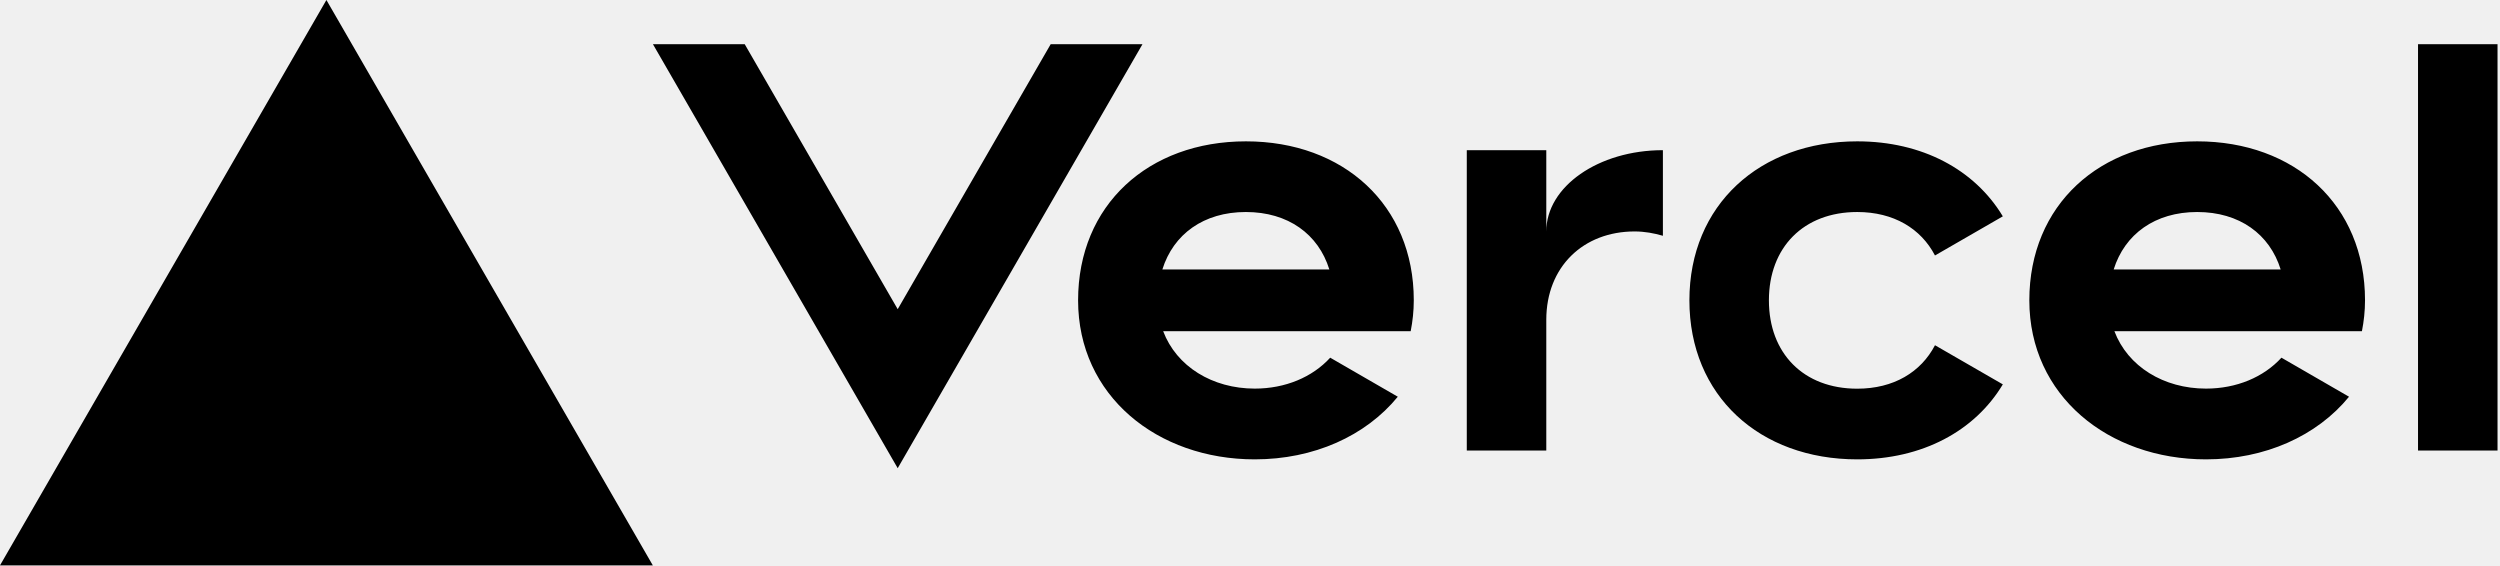
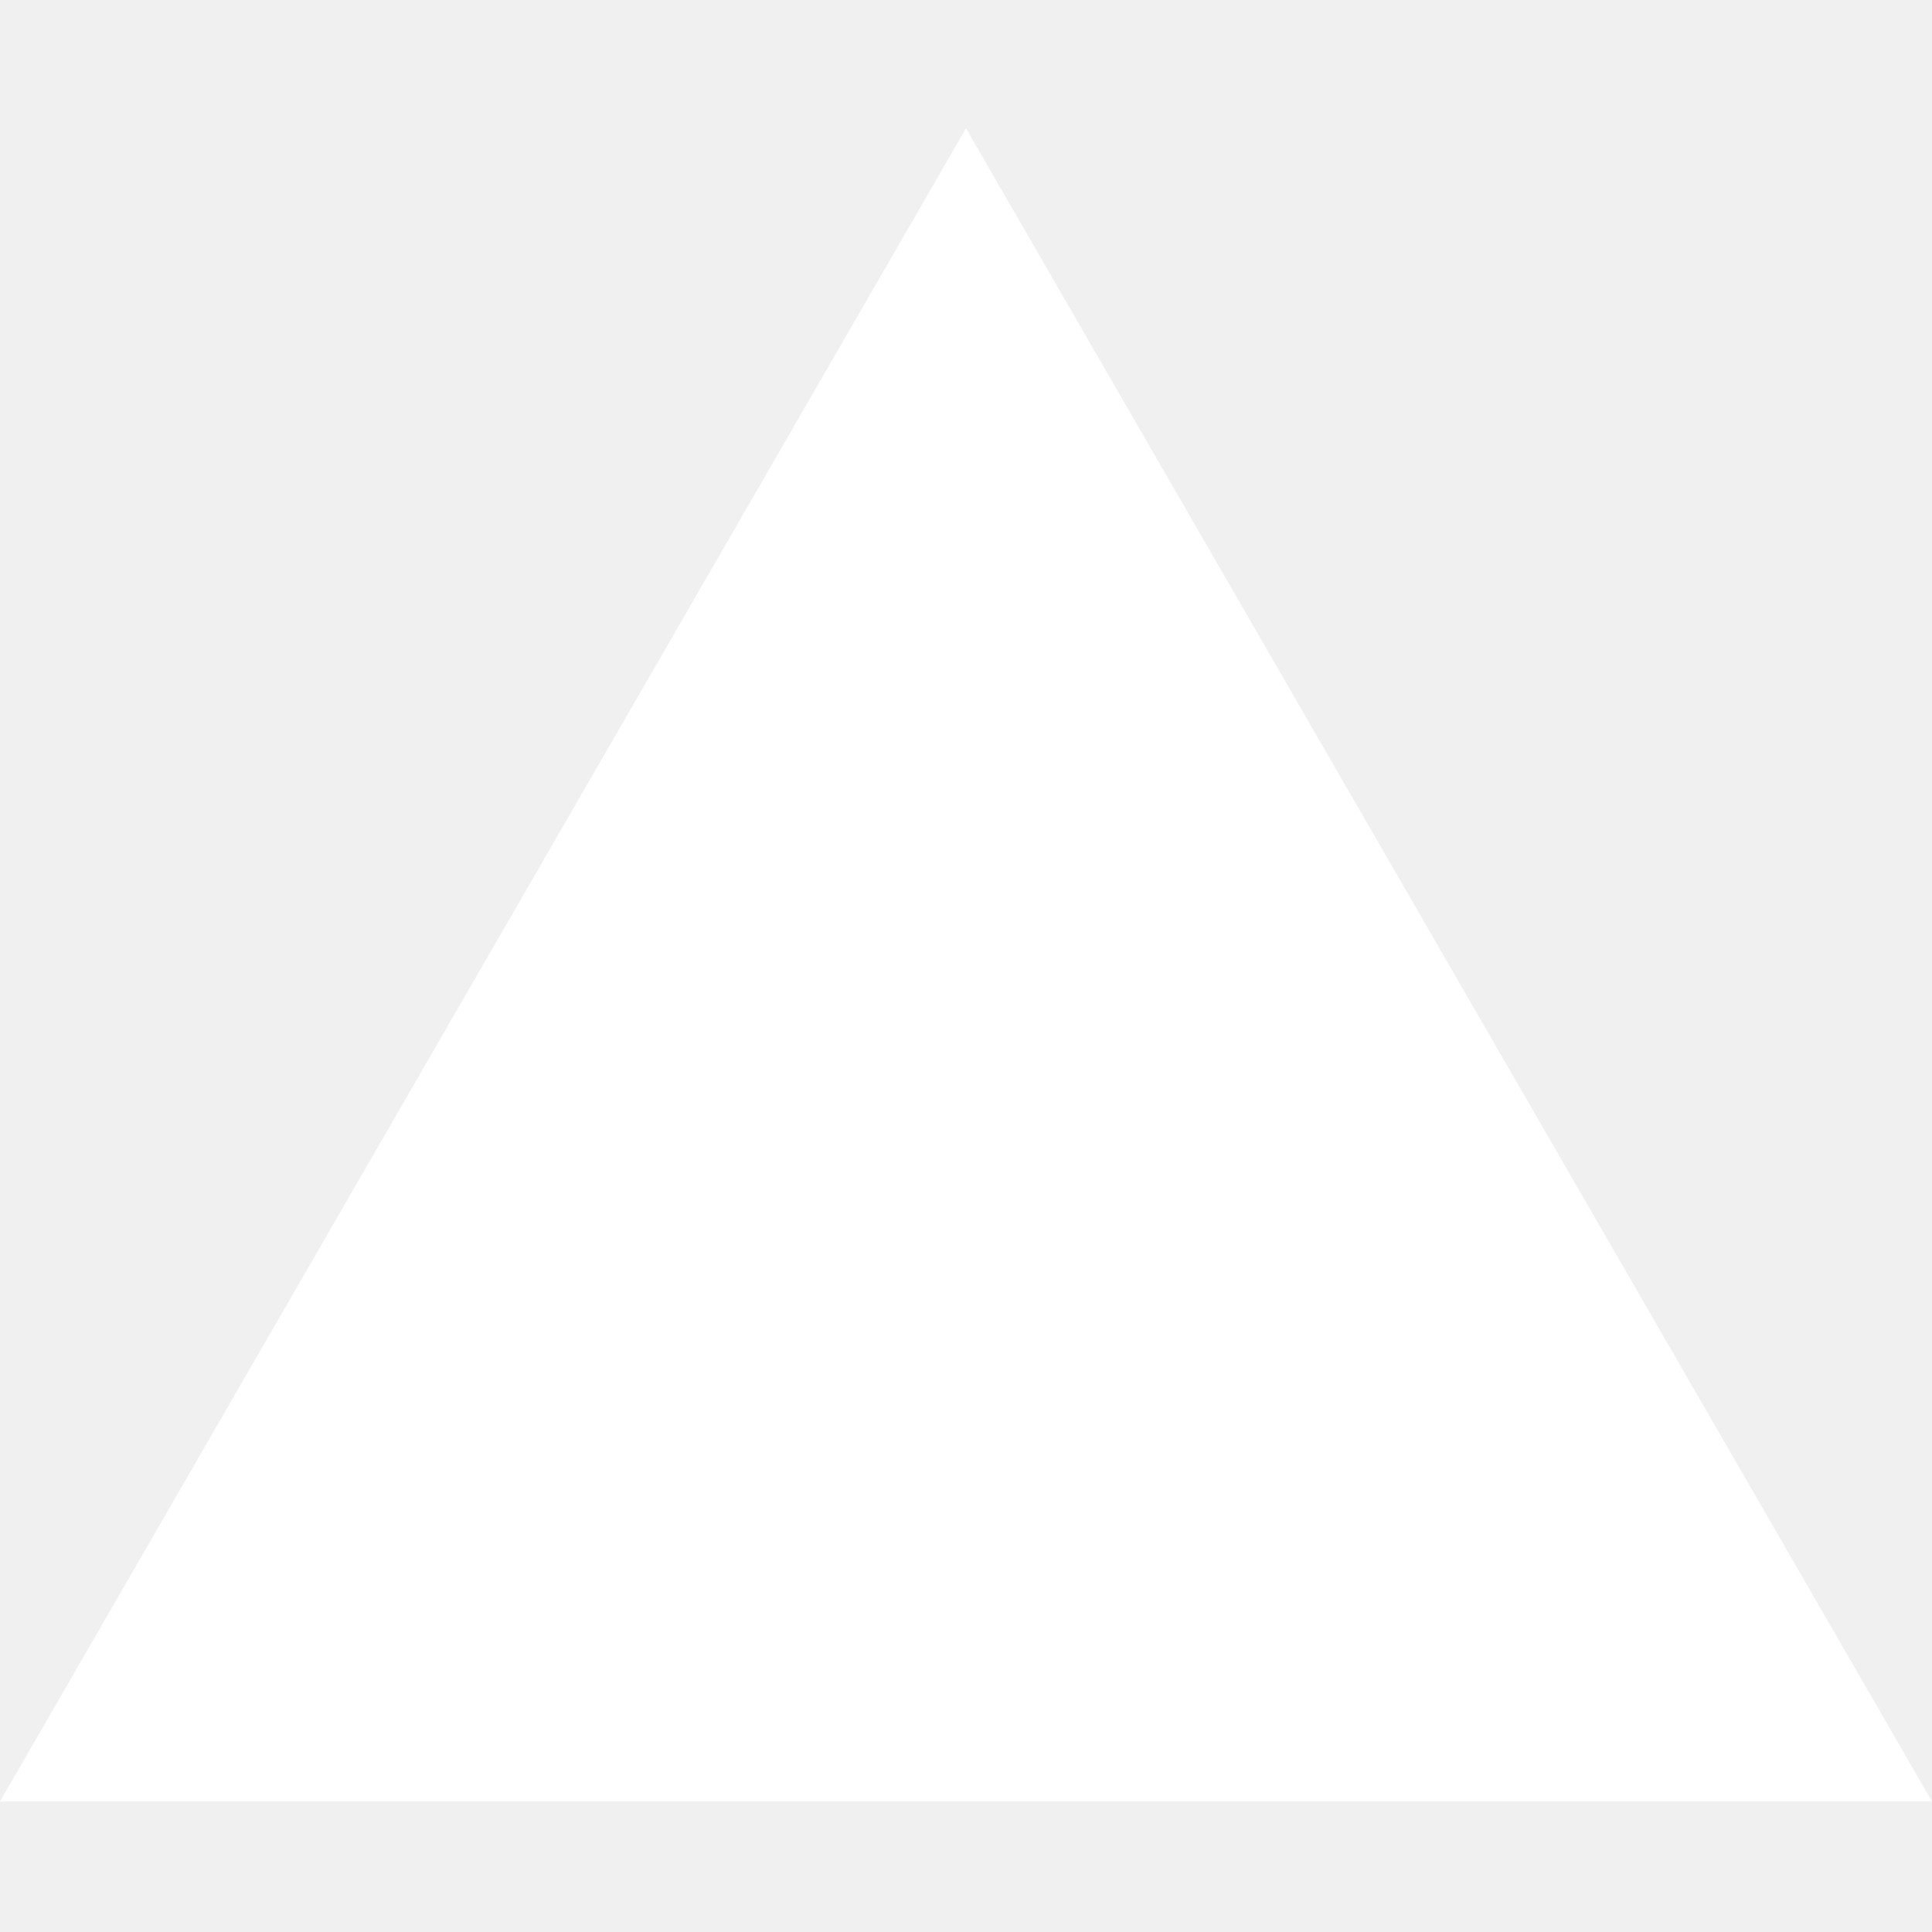
- <svg xmlns="http://www.w3.org/2000/svg" width="283" height="64" viewBox="0 0 283 64" fill="none">
-   <path d="M141.04 16c-11.04 0-19 7.2-19 18s8.96 18 20 18c6.67 0 12.55-2.64 16.19-7.09l-7.65-4.42c-2.02 2.21-5.09 3.5-8.54 3.5-4.79 0-8.86-2.5-10.37-6.5h28.02c.22-1.12.35-2.28.35-3.5 0-10.79-7.96-17.99-19-17.99zm-9.46 14.5c1.25-3.99 4.67-6.5 9.45-6.5 4.79 0 8.21 2.51 9.45 6.5h-18.9zM248.72 16c-11.04 0-19 7.2-19 18s8.96 18 20 18c6.67 0 12.55-2.64 16.19-7.09l-7.65-4.42c-2.02 2.21-5.09 3.5-8.54 3.5-4.79 0-8.86-2.5-10.37-6.5h28.02c.22-1.12.35-2.28.35-3.5 0-10.79-7.96-17.99-19-17.99zm-9.45 14.5c1.25-3.99 4.67-6.5 9.45-6.5 4.79 0 8.21 2.51 9.45 6.5h-18.9zM200.24 34c0 6 3.92 10 10 10 4.12 0 7.21-1.87 8.8-4.92l7.68 4.43c-3.18 5.3-9.14 8.49-16.48 8.49-11.05 0-19-7.2-19-18s7.96-18 19-18c7.34 0 13.29 3.19 16.48 8.49l-7.68 4.43c-1.59-3.05-4.68-4.92-8.8-4.92-6.07 0-10 4-10 10zm82.48-29v46h-9V5h9zM36.95 0L73.9 64H0L36.95 0zm92.38 5l-27.71 48L73.91 5H84.3l17.32 30 17.32-30h10.39zm58.91 12v9.69c-1-.29-2.06-.49-3.2-.49-5.81 0-10 4-10 10V51h-9V17h9v9.2c0-5.08 5.91-9.2 13.2-9.2z" fill="#000" />
+ <svg xmlns="http://www.w3.org/2000/svg" width="800px" height="800px" viewBox="0 -17 256 256" version="1.1" preserveAspectRatio="xMidYMid">
+   <g>
+     <polygon fill="#ffffff" points="128 0 256 221.705 0 221.705">
+ 
+ </polygon>
+   </g>
</svg>
